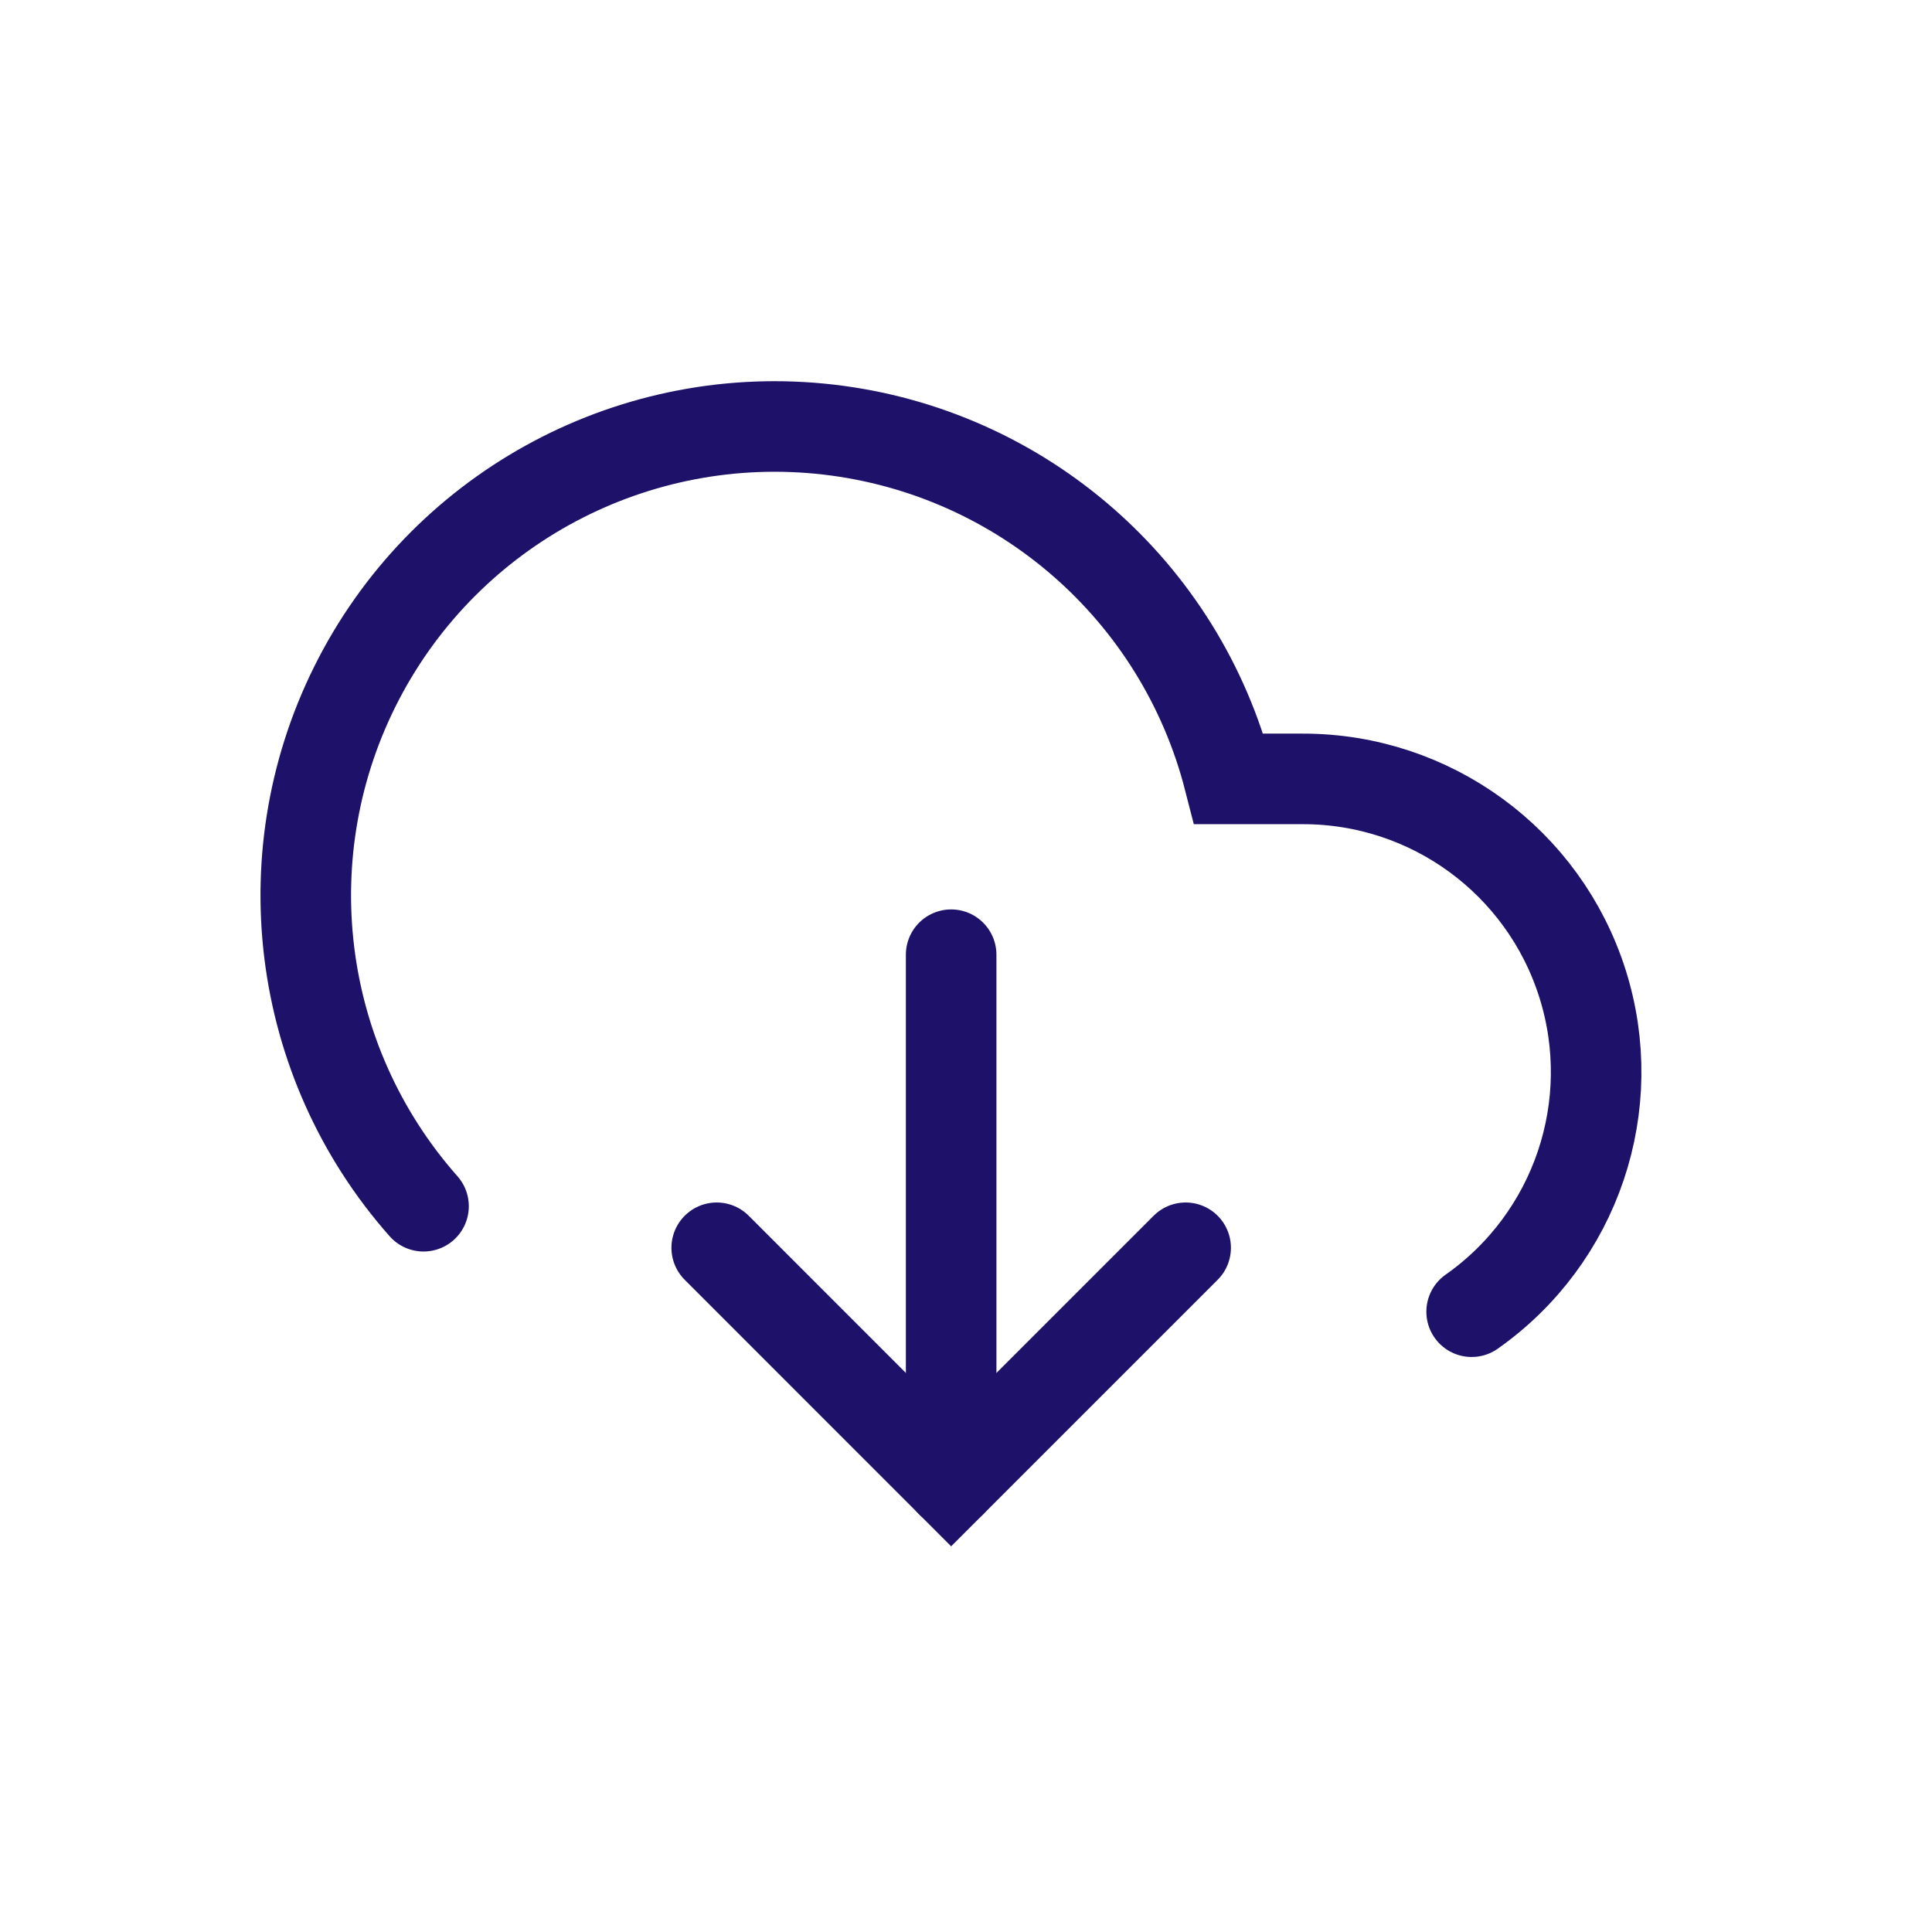
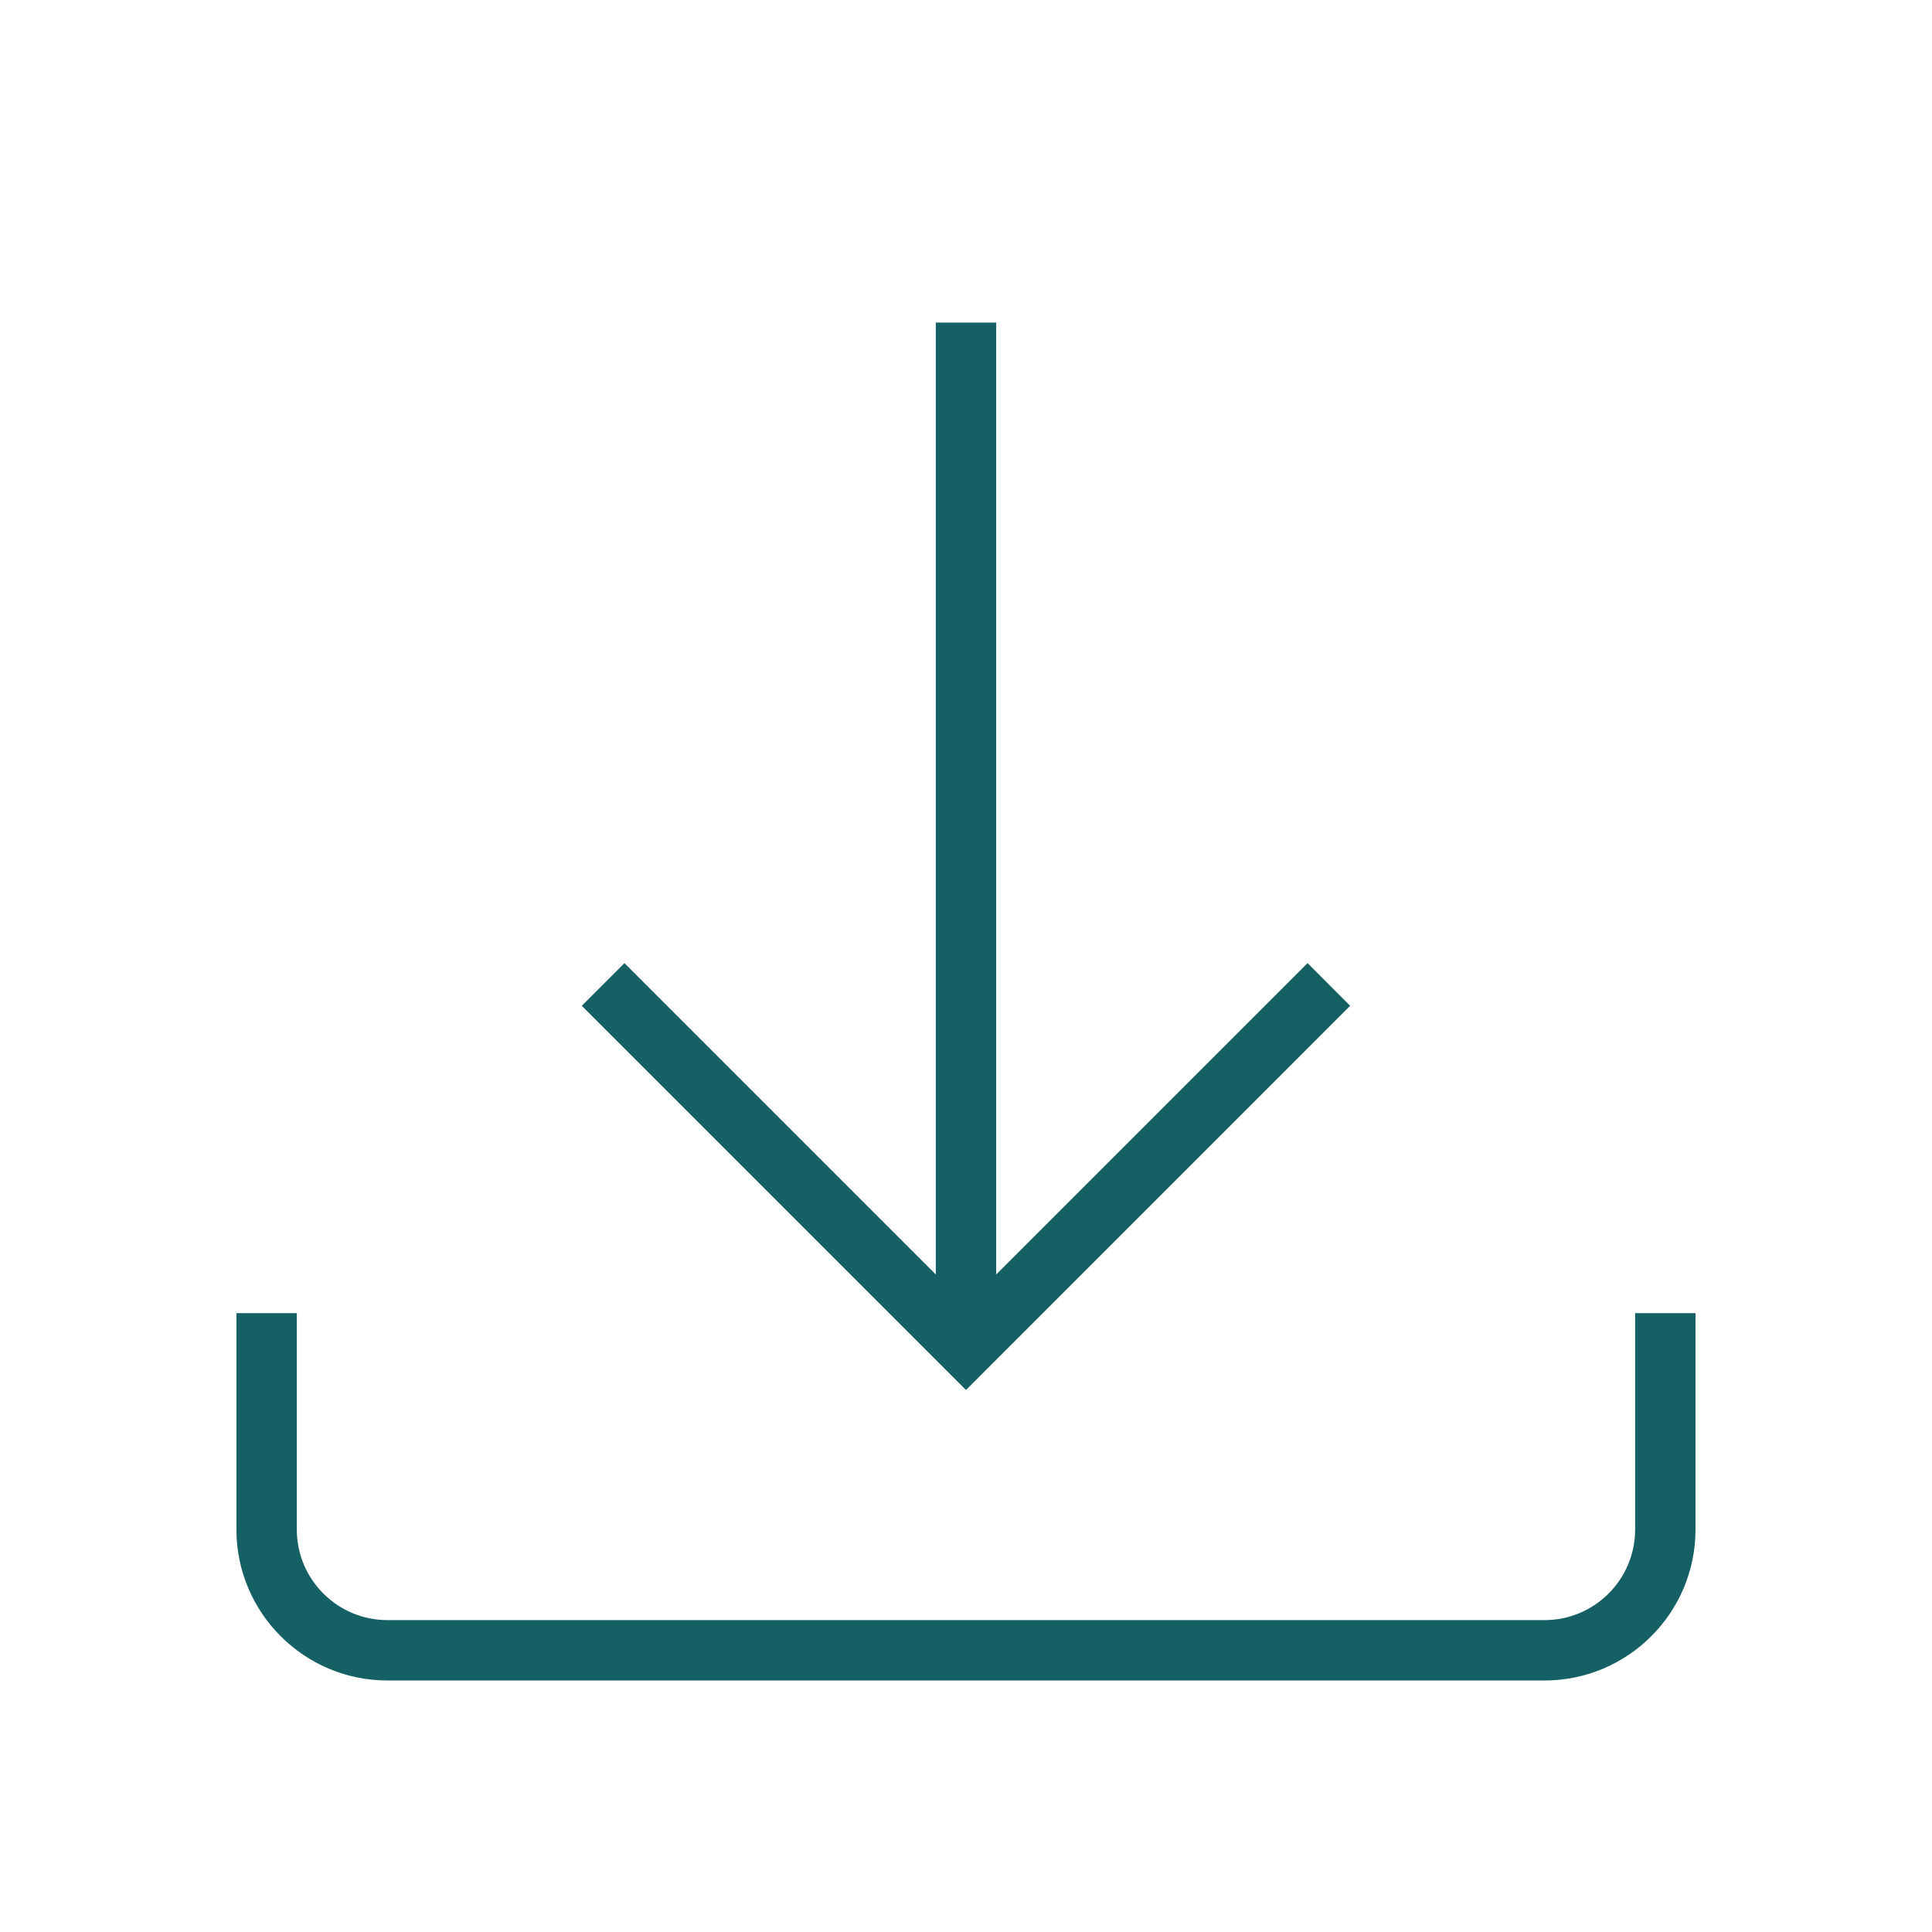
- <svg xmlns="http://www.w3.org/2000/svg" height="32" viewBox="0 0 32 32" width="32">
-   <g fill="none" fill-rule="evenodd" stroke="#1e1169" stroke-linecap="round" stroke-width="1.5" transform="translate(5 7)">
-     <path d="m6.871 13.667 3.883 3.884 3.884-3.884" />
-     <path d="m10.754 8.813v8.738m8.621-2.825c1.732-1.218 2.475-3.418 1.835-5.437-.64-2.019-2.514-3.39-4.632-3.388h-1.223c-.8-3.117-3.438-5.417-6.635-5.786-3.196-.368-6.289 1.273-7.776 4.126-1.487 2.853-1.061 6.328 1.071 8.738" />
+ <svg xmlns="http://www.w3.org/2000/svg" version="1.1" id="Calque_1" x="0px" y="0px" width="32px" height="32px" viewBox="0 0 32 32" enable-background="new 0 0 32 32" xml:space="preserve">
+   <path stroke="#1D1D1B" stroke-miterlimit="10" d="M3.613,28.337" />
+   <g>
+     <g>
+       <rect x="15.5" y="5.343" fill="#156064" width="1" height="16.636" />
+       <polygon fill="#156064" points="16,23.023 9.636,16.659 10.343,15.952 16,21.609 21.657,15.952 22.363,16.659   " />
+     </g>
+     <path fill="#156064" d="M25.583,27.834H6.416c-1.378,0-2.5-1.121-2.5-2.5V21.75h1v3.584c0,0.827,0.673,1.5,1.5,1.5h19.167   c0.827,0,1.5-0.673,1.5-1.5V21.75h1v3.584C28.083,26.713,26.962,27.834,25.583,27.834z" />
  </g>
</svg>
